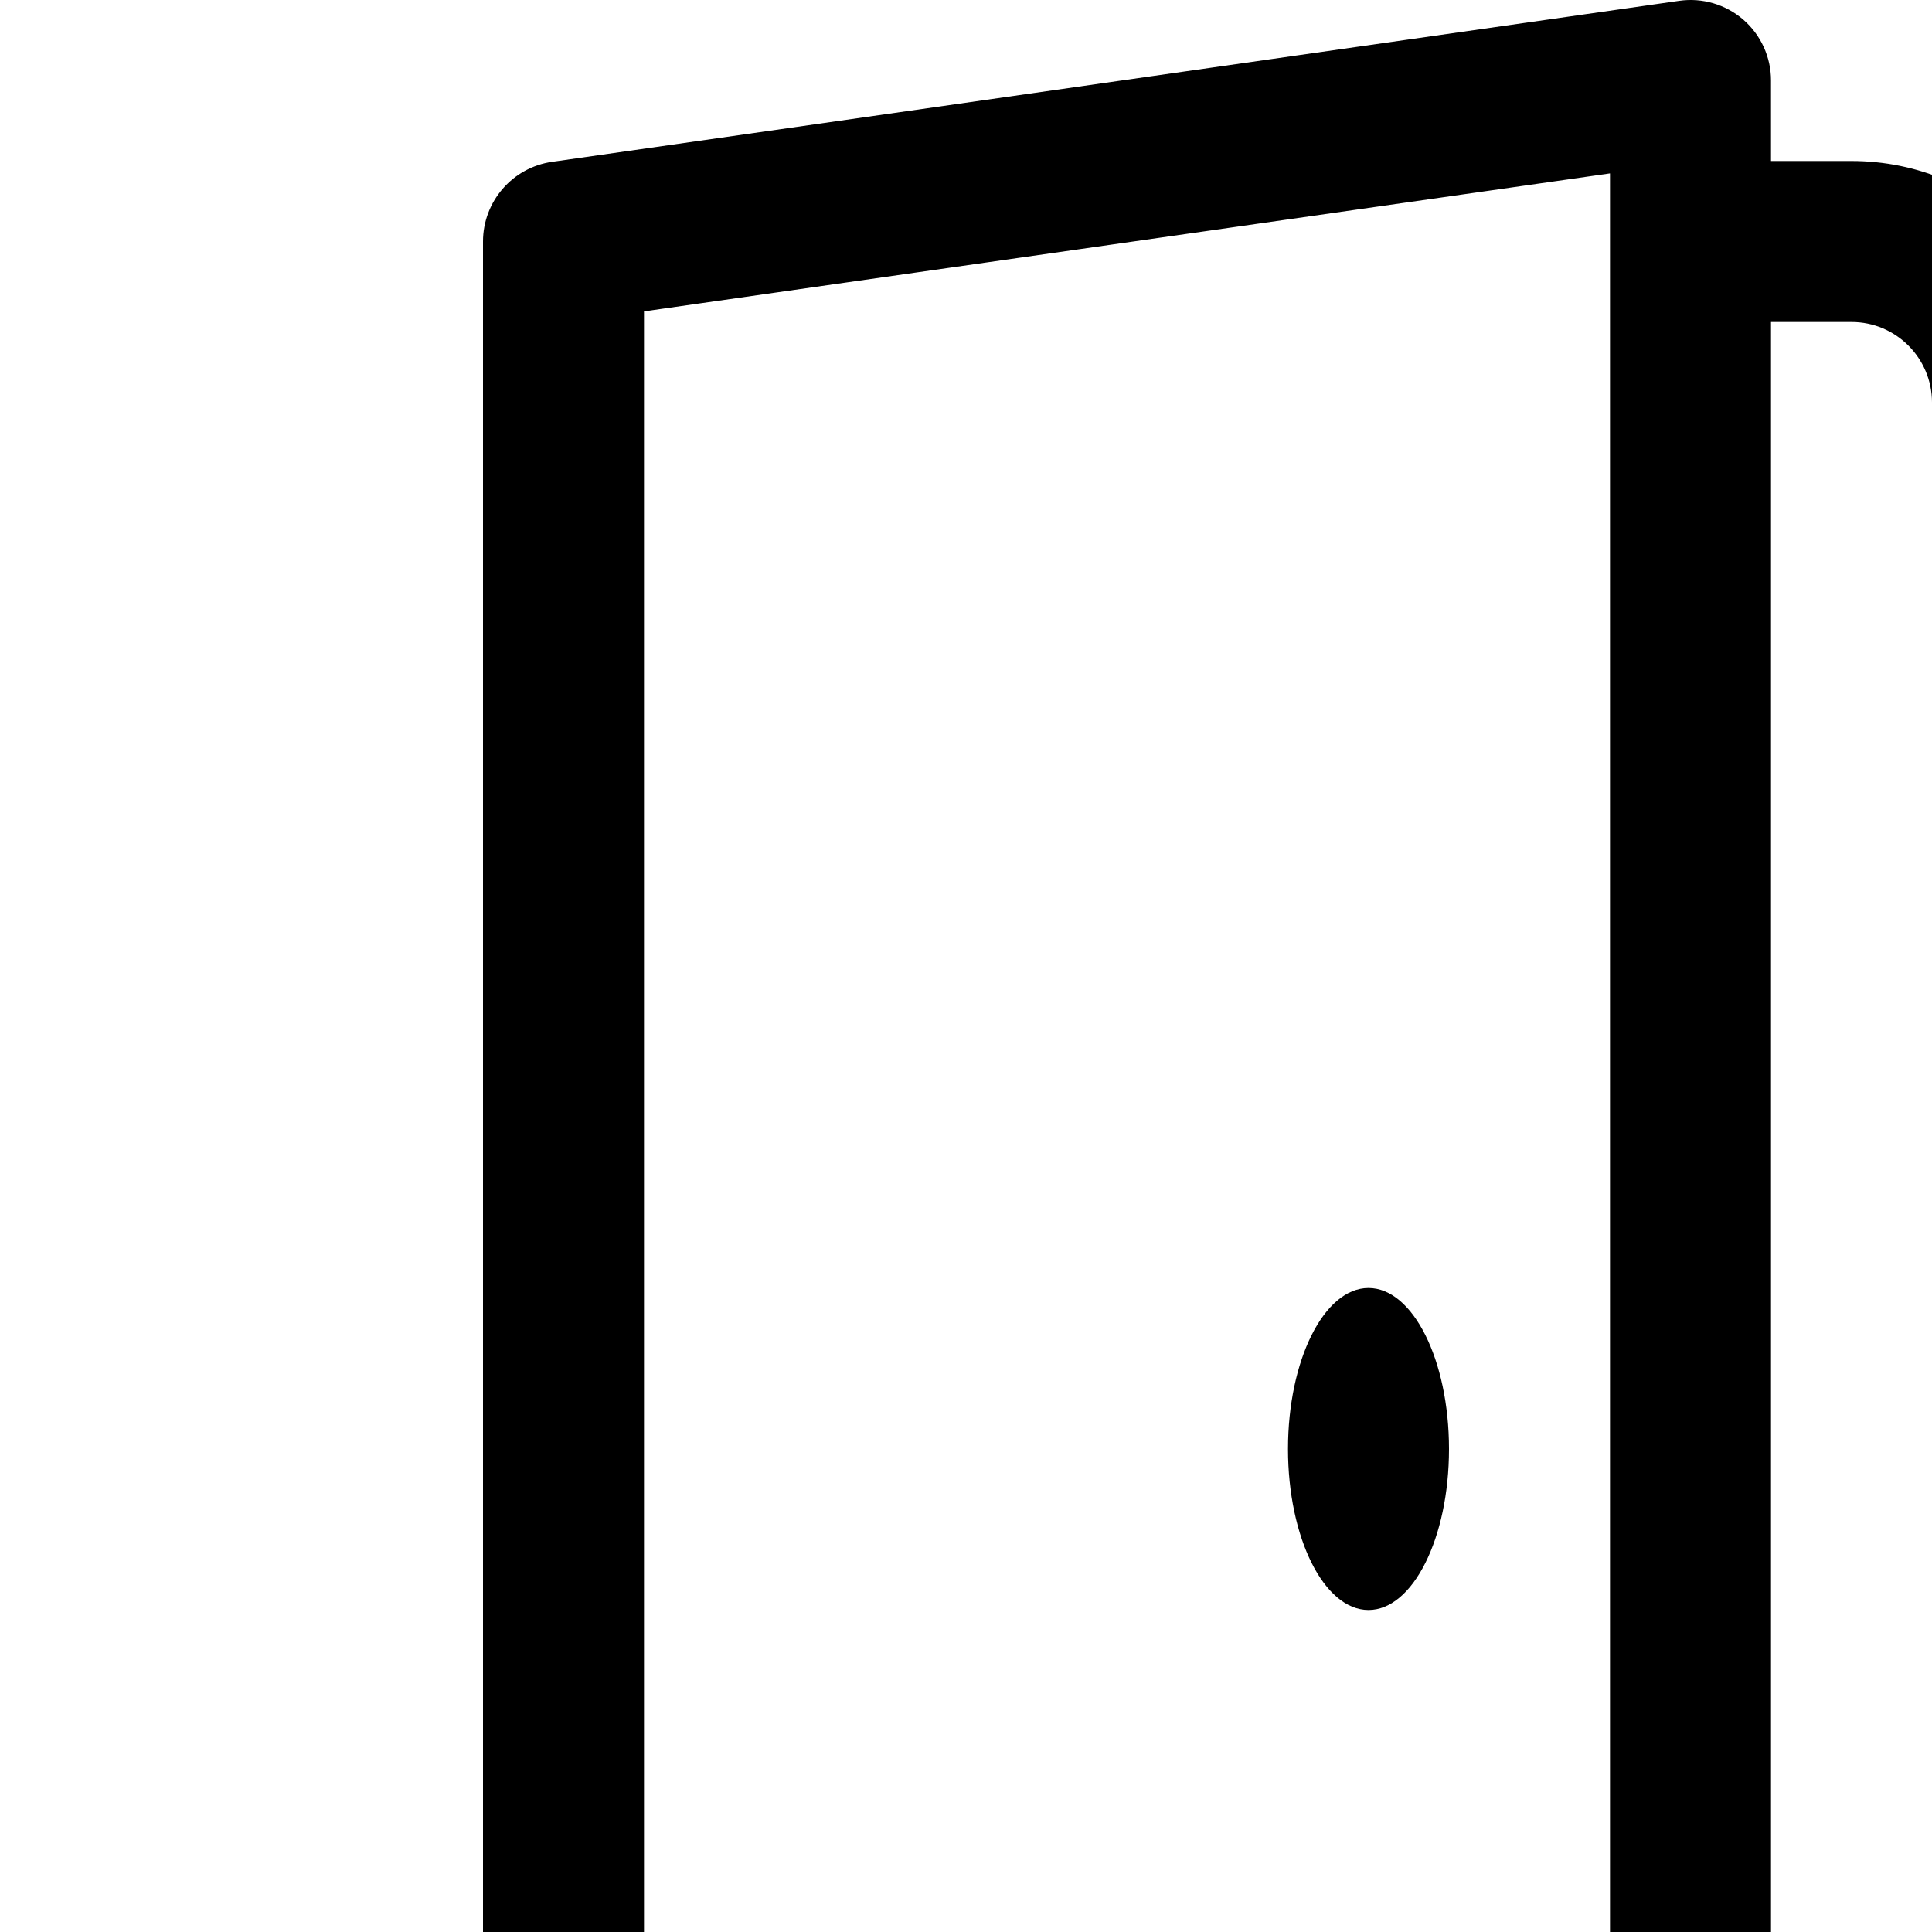
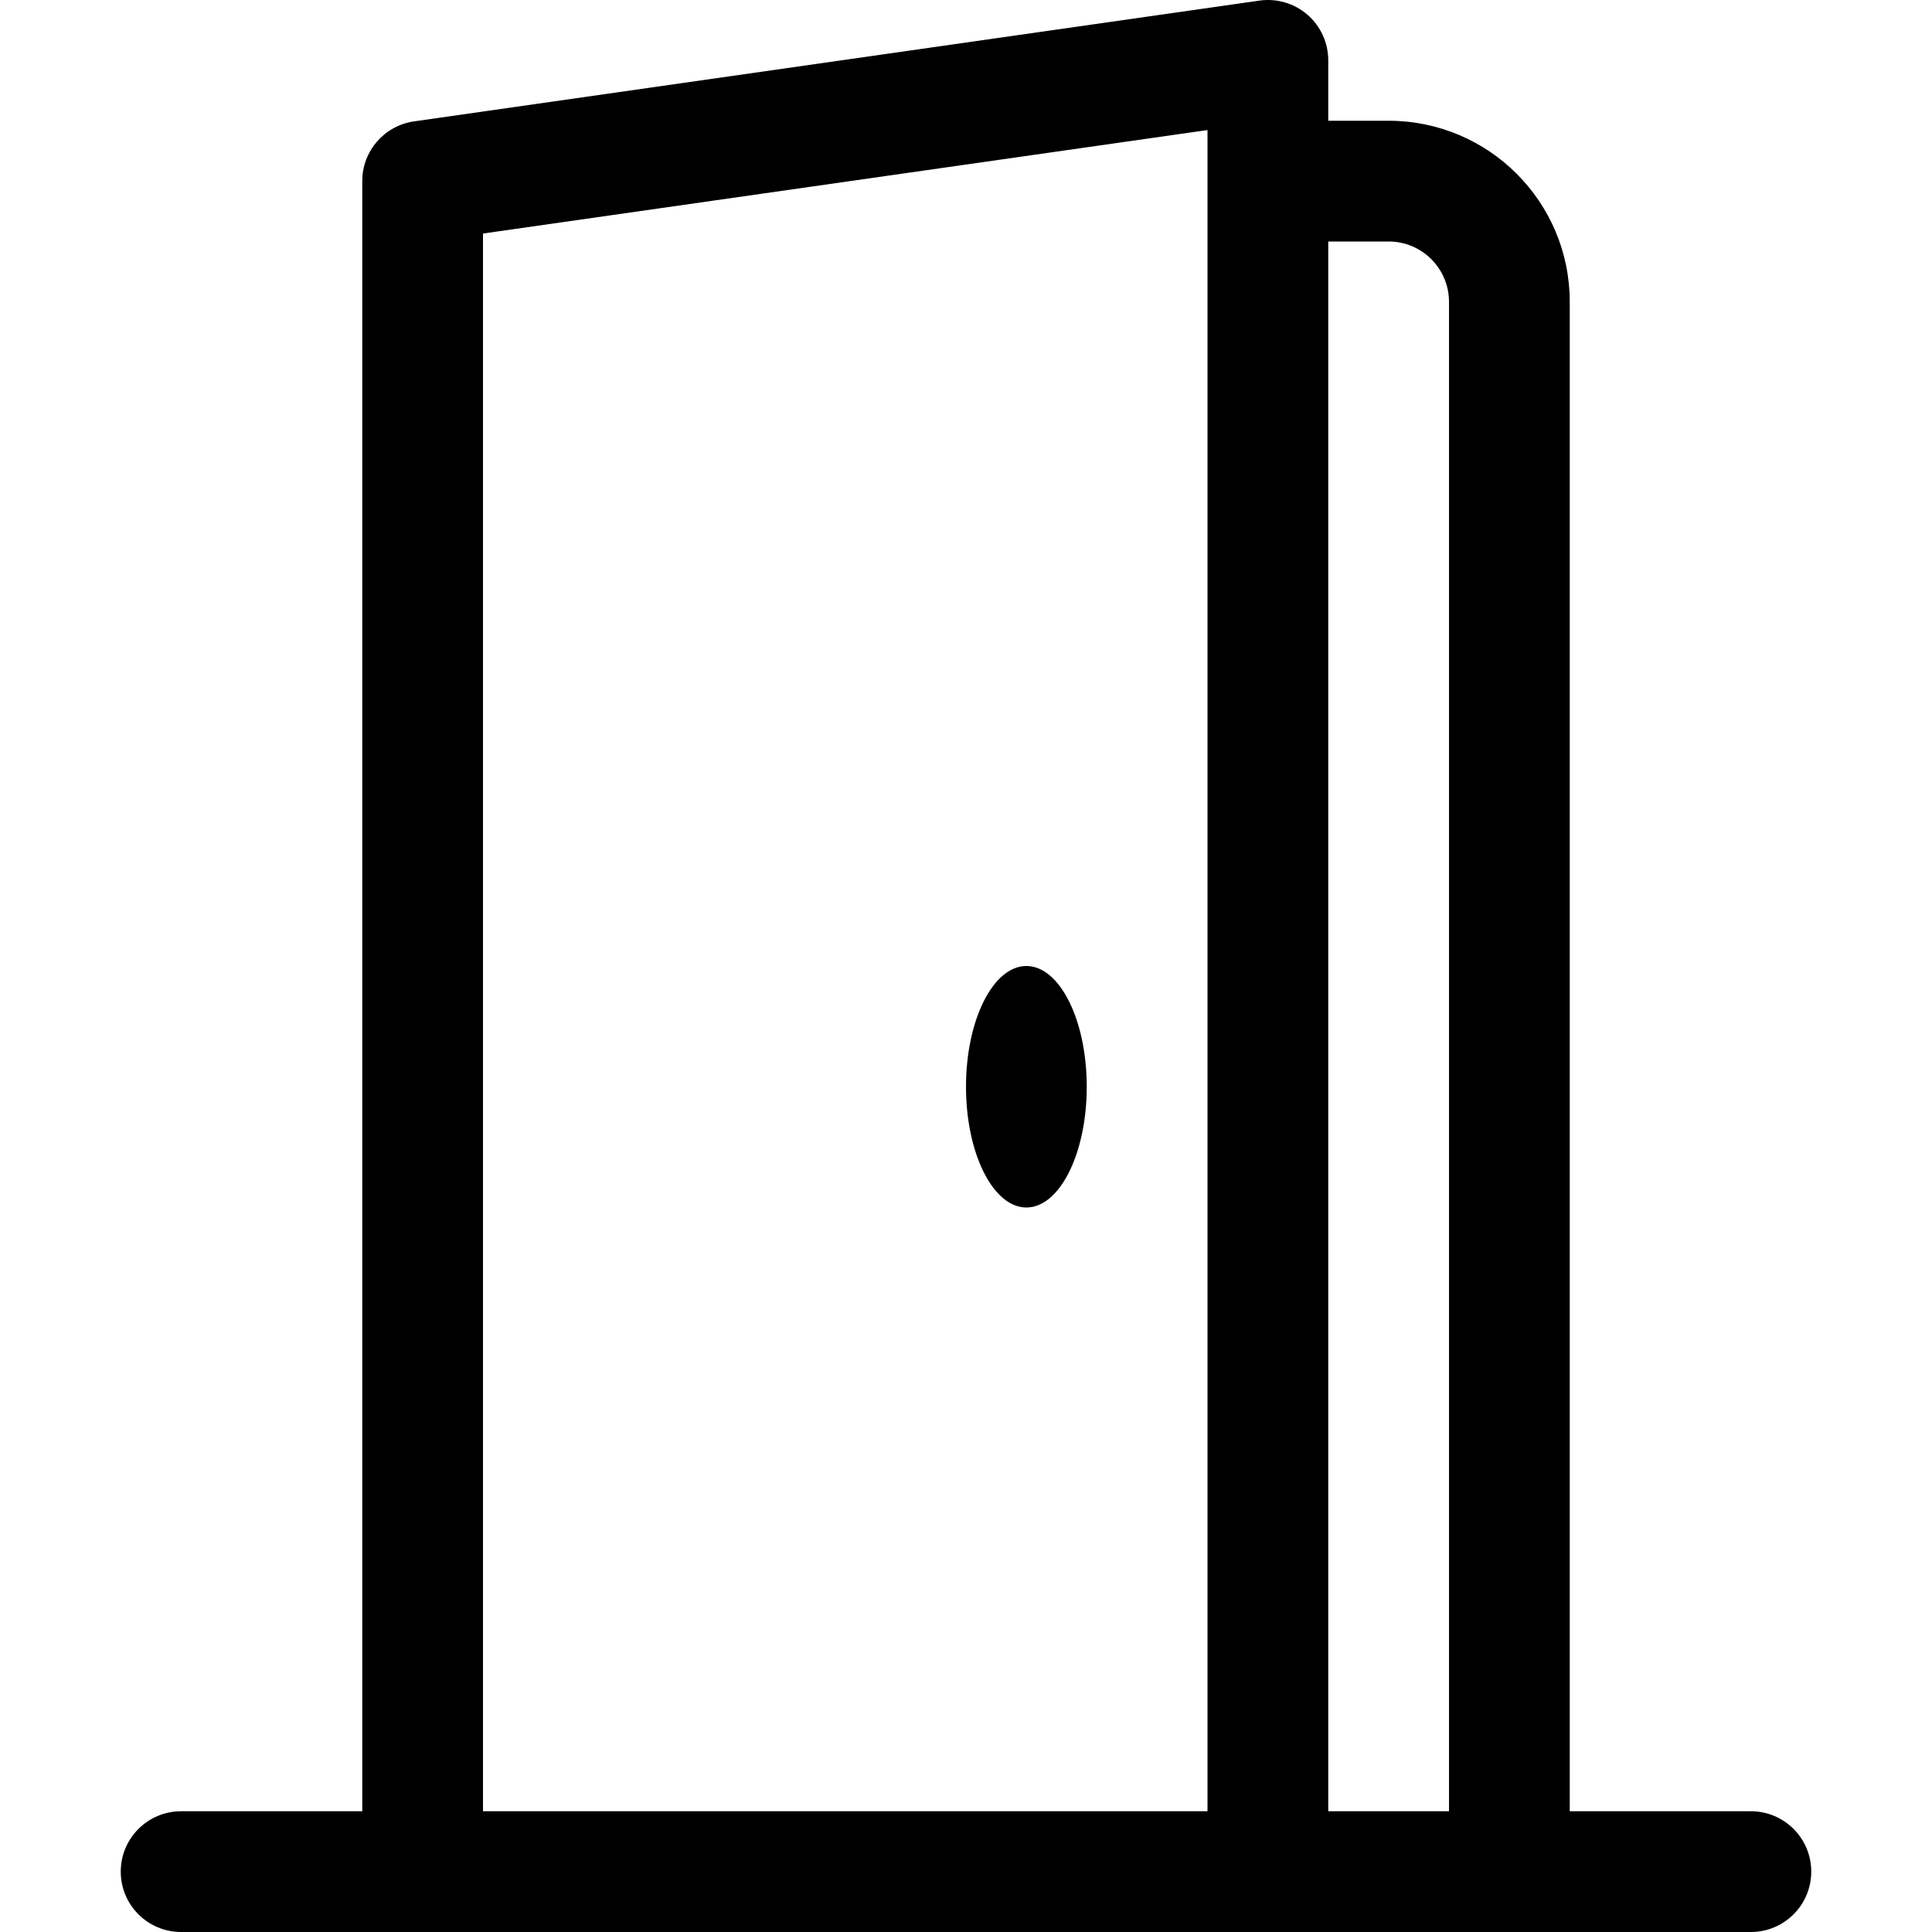
- <svg xmlns="http://www.w3.org/2000/svg" width="12" height="12" fill="currentColor" class="bi bi-door-open" viewBox="0 0 12 12">
+ <svg xmlns="http://www.w3.org/2000/svg" width="16" height="16" fill="currentColor" class="bi bi-door-open" viewBox="0 0 16 16">
  <path d="M8.5 10c-.276 0-.5-.448-.5-1s.224-1 .5-1 .5.448.5 1-.224 1-.5 1" />
  <path d="M10.828.122A.5.5 0 0 1 11 .5V1h.5A1.5 1.5 0 0 1 13 2.5V15h1.5a.5.5 0 0 1 0 1h-13a.5.5 0 0 1 0-1H3V1.5a.5.5 0 0 1 .43-.495l7-1a.5.5 0 0 1 .398.117M11.5 2H11v13h1V2.5a.5.5 0 0 0-.5-.5M4 1.934V15h6V1.077z" />
</svg>
